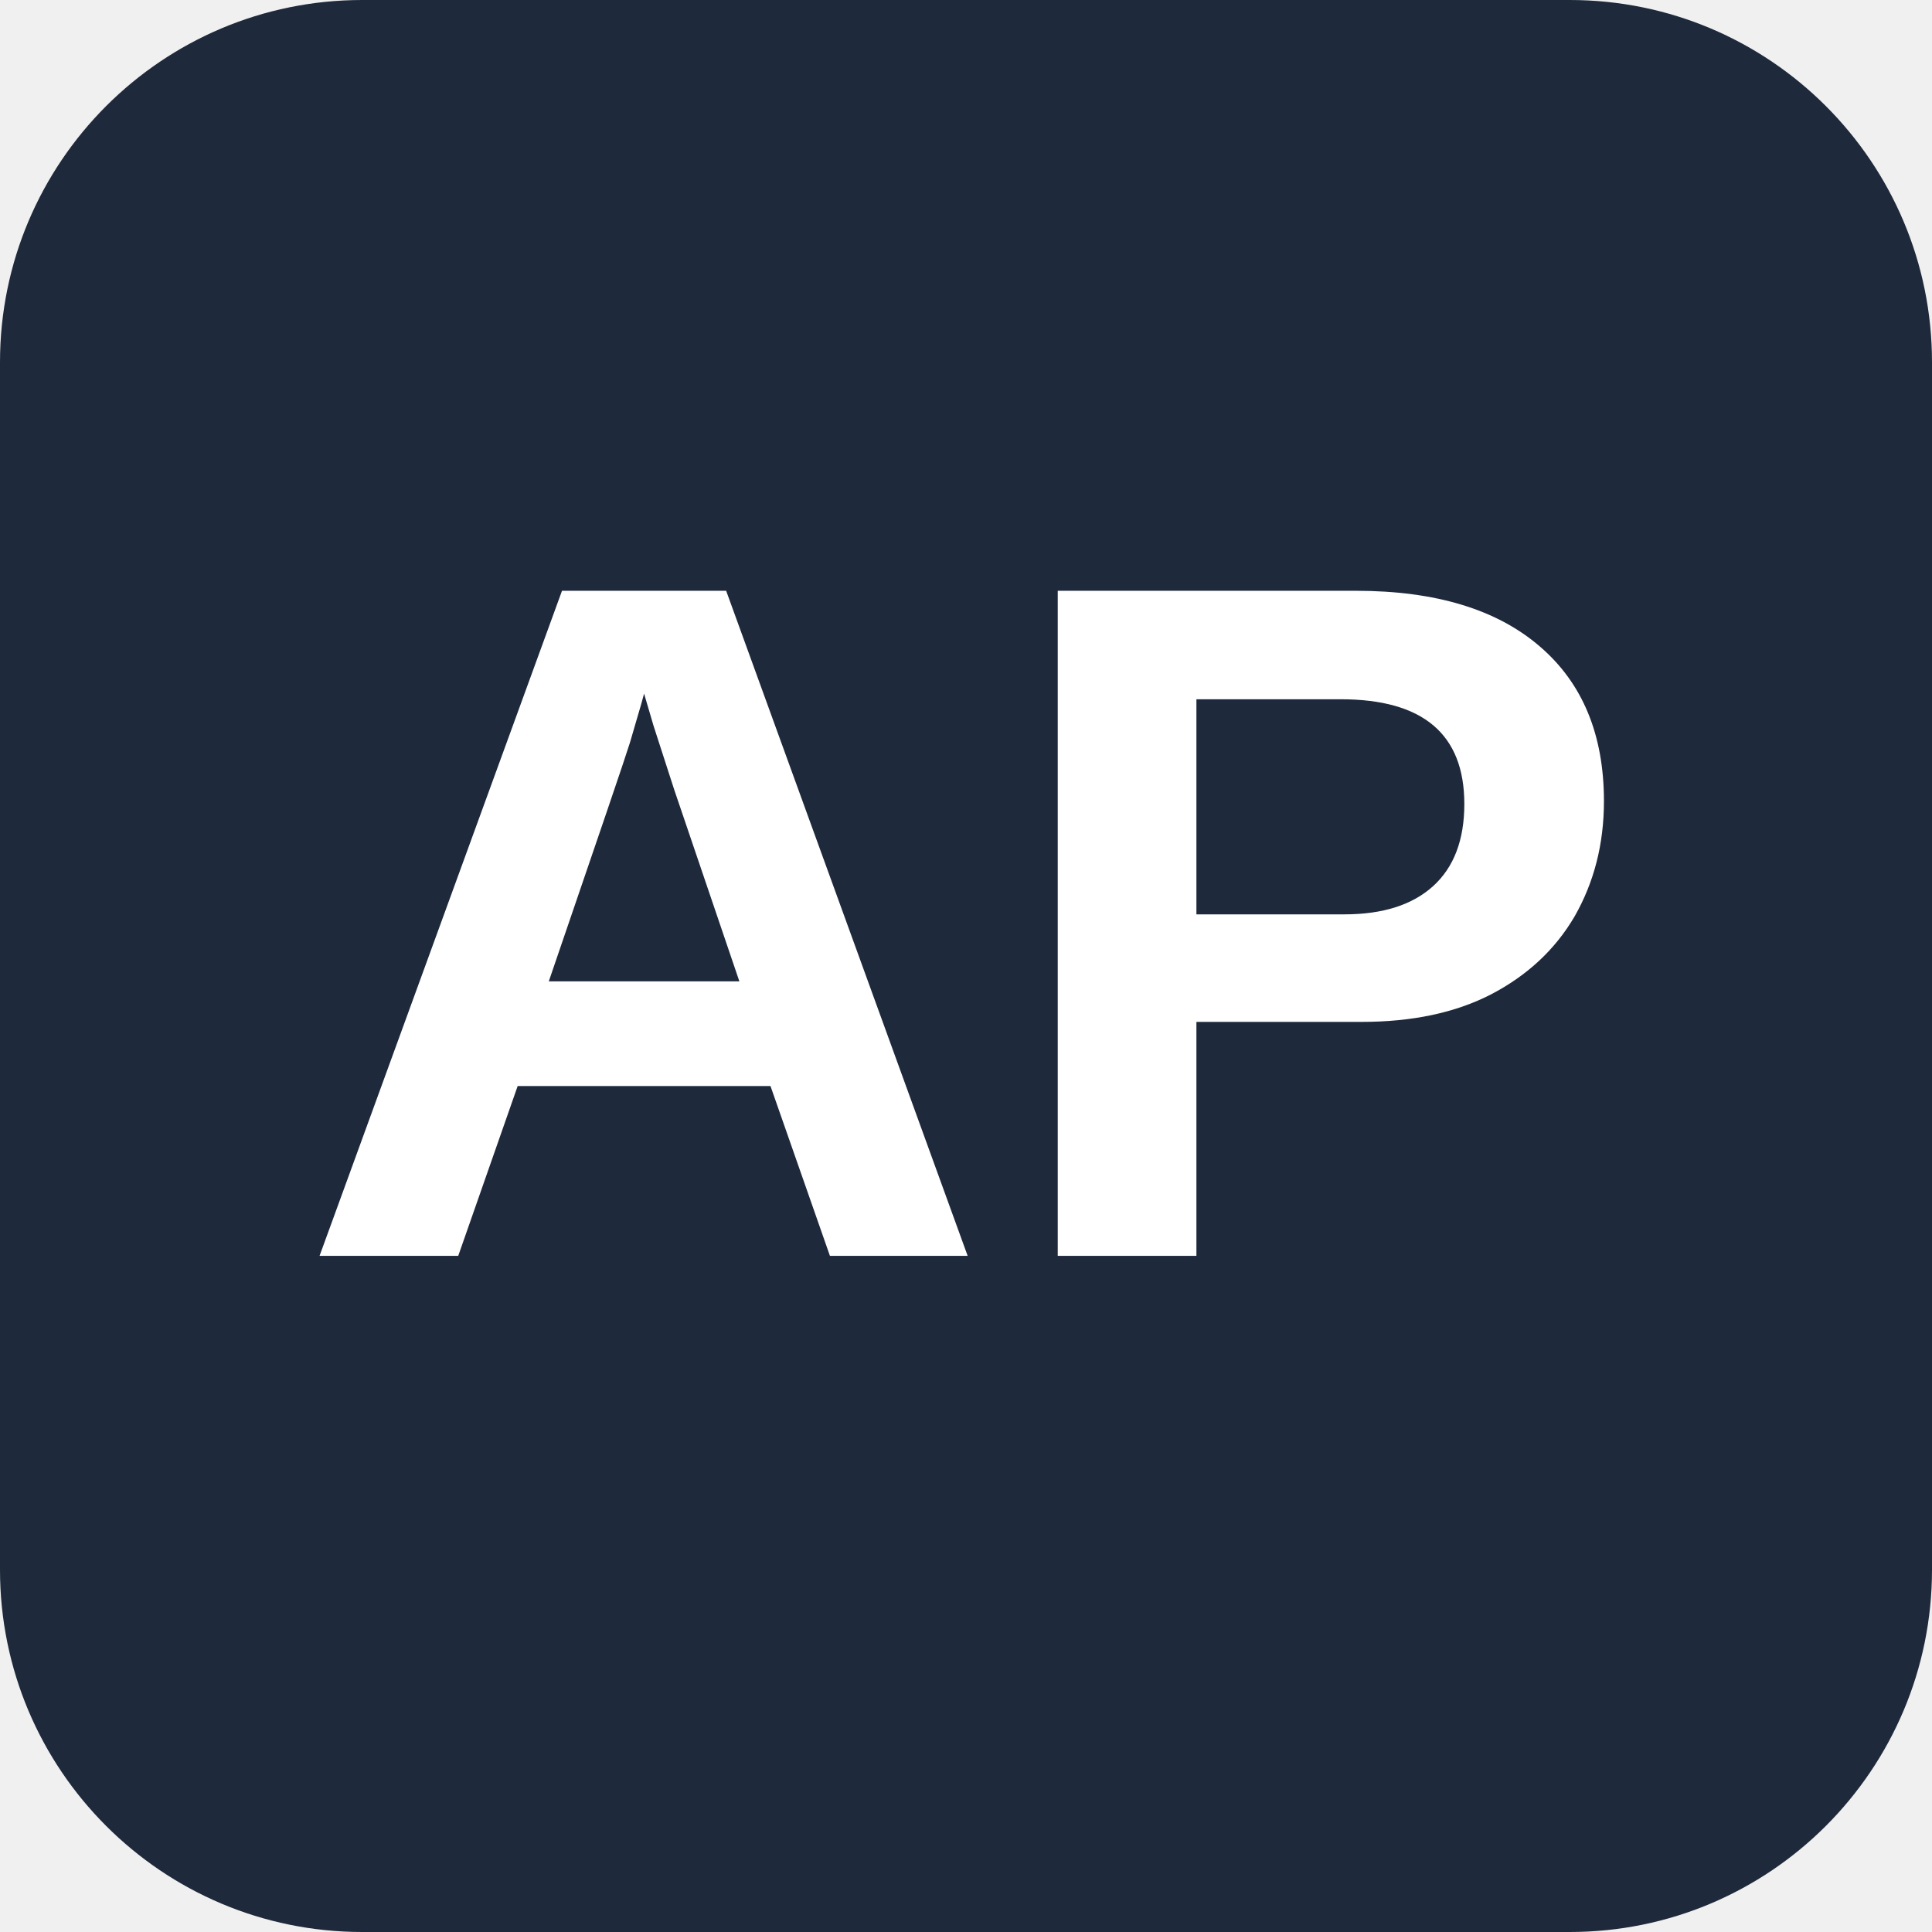
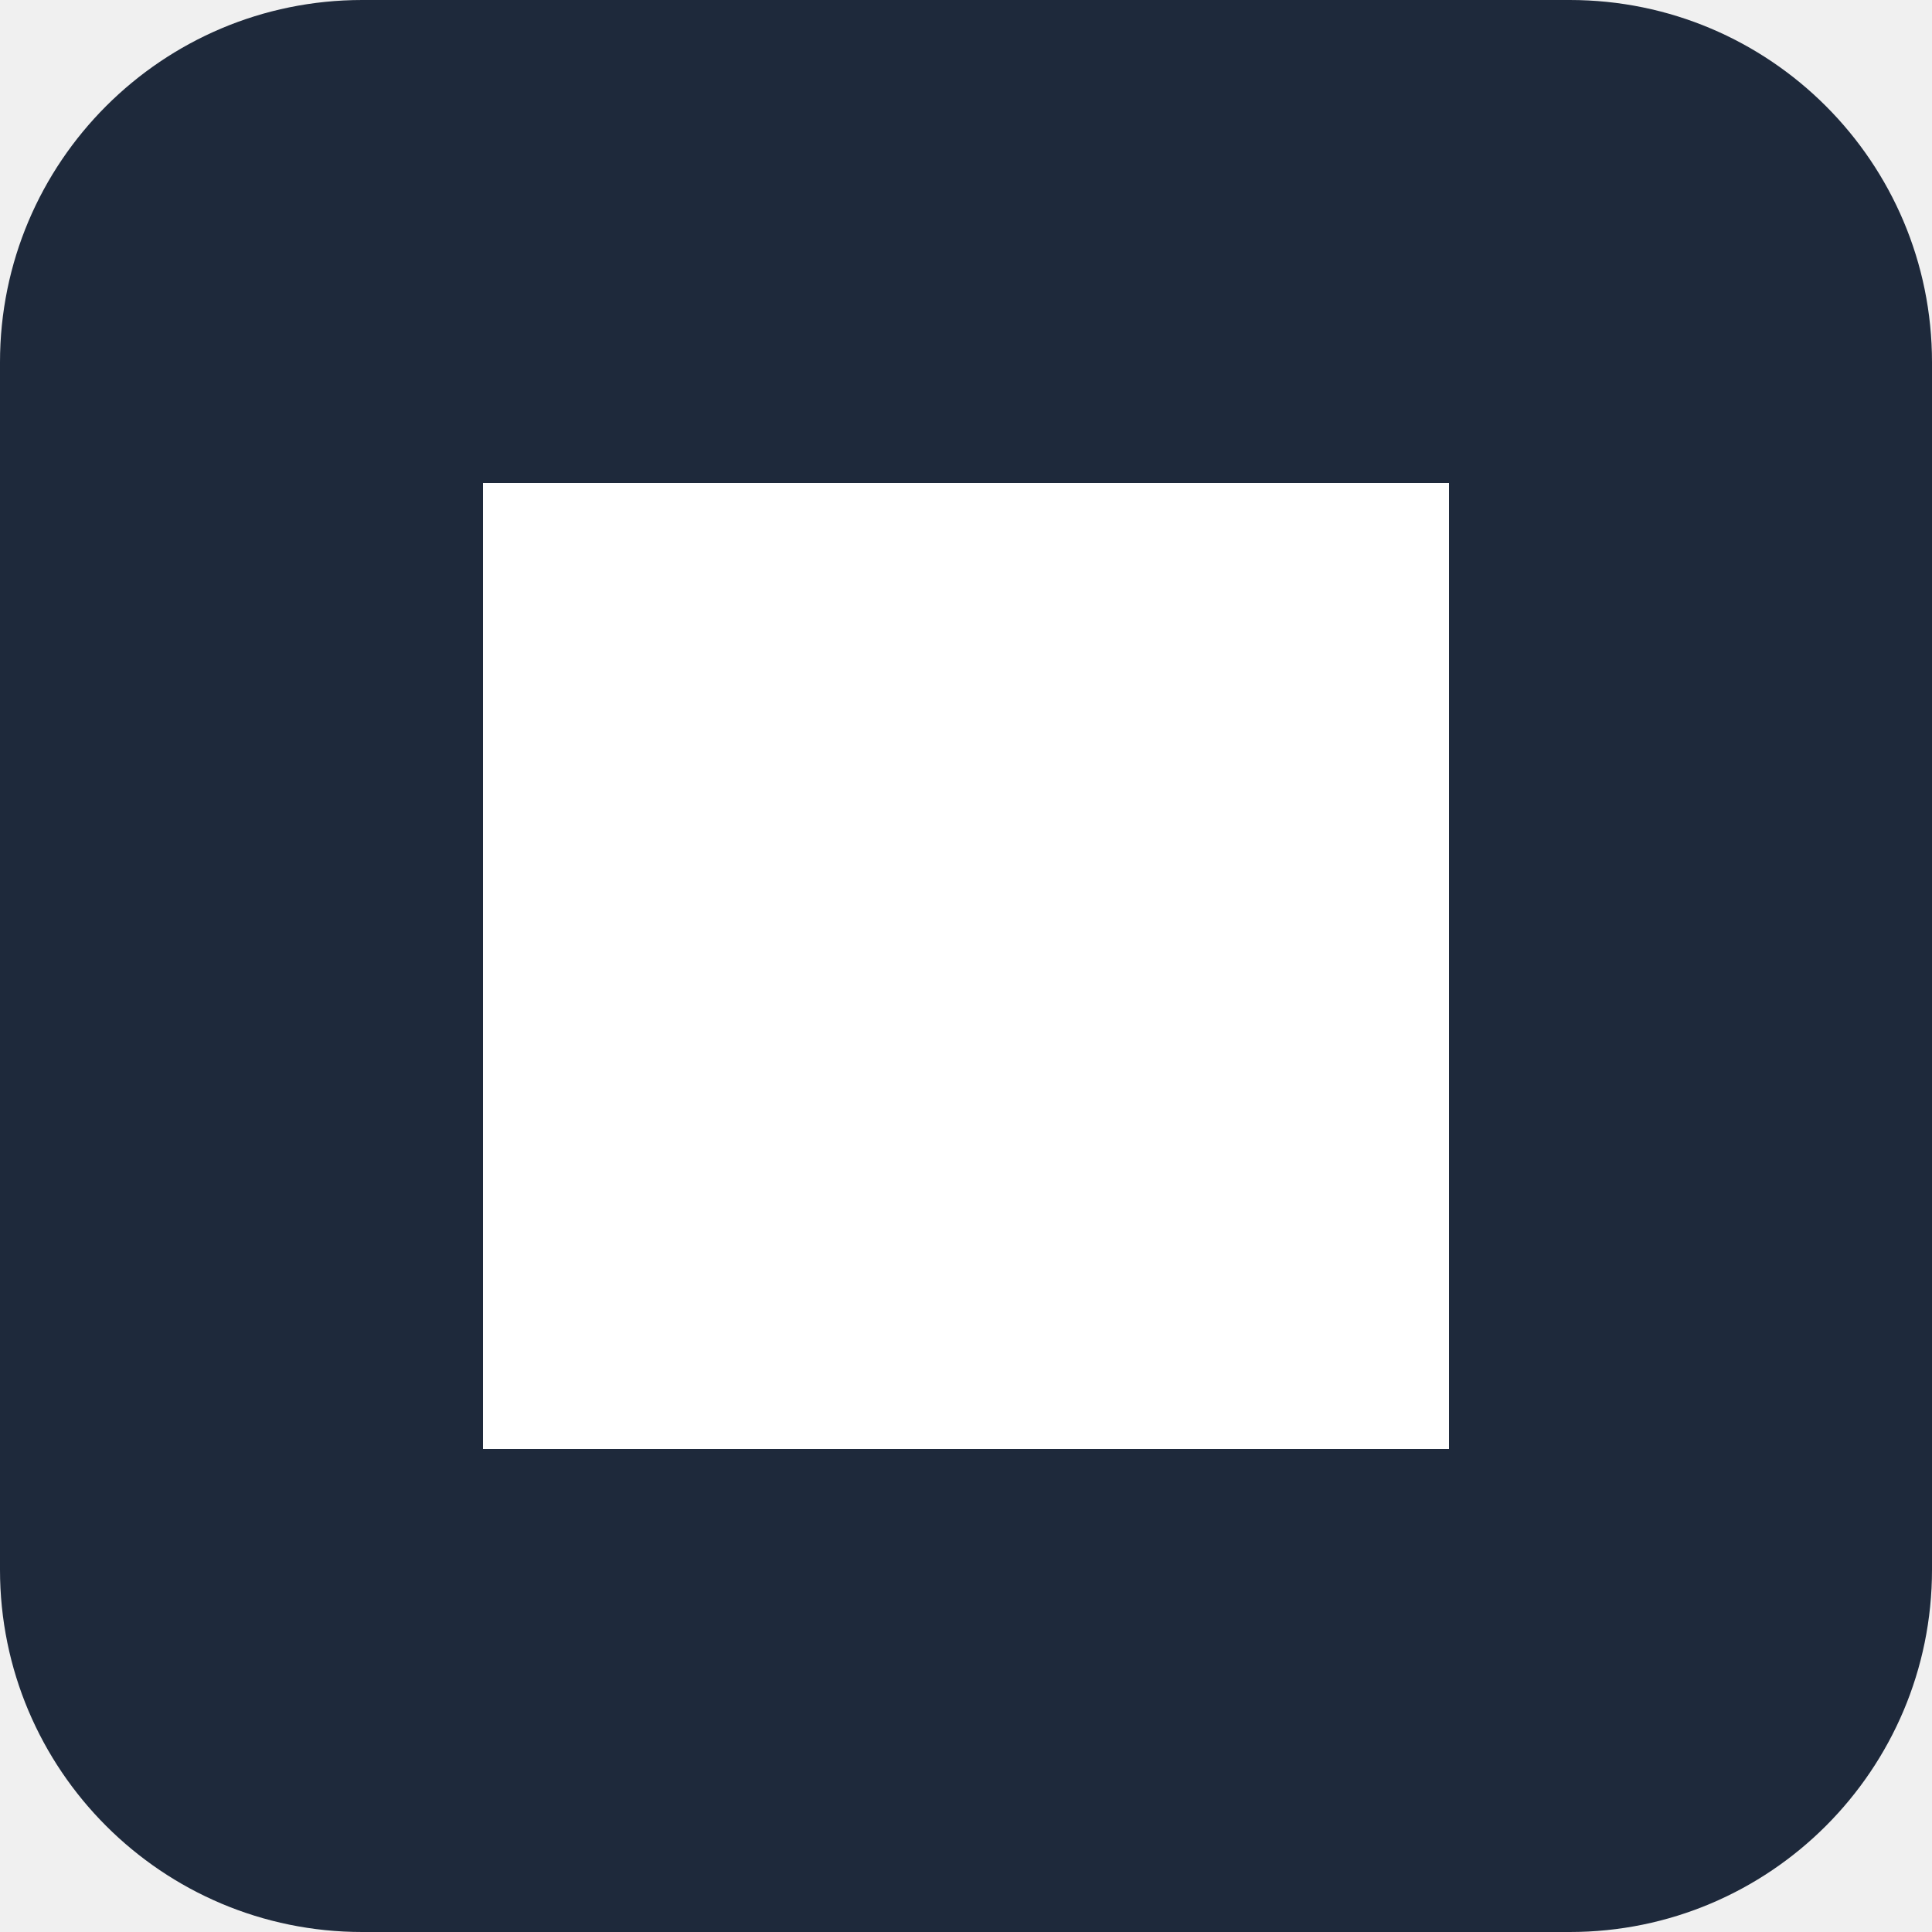
<svg xmlns="http://www.w3.org/2000/svg" width="32" height="32" viewBox="0 0 32 32" fill="none">
  <rect width="32" height="32" rx="6" fill="#1E293B" />
-   <text x="50%" y="50%" text-anchor="middle" dy=".3em" fill="white" font-family="Arial" font-weight="bold" font-size="16">AP</text>
+   <path d="M8 8 L24 8 L24 24 L8 24 Z" fill="white" />
</svg>
